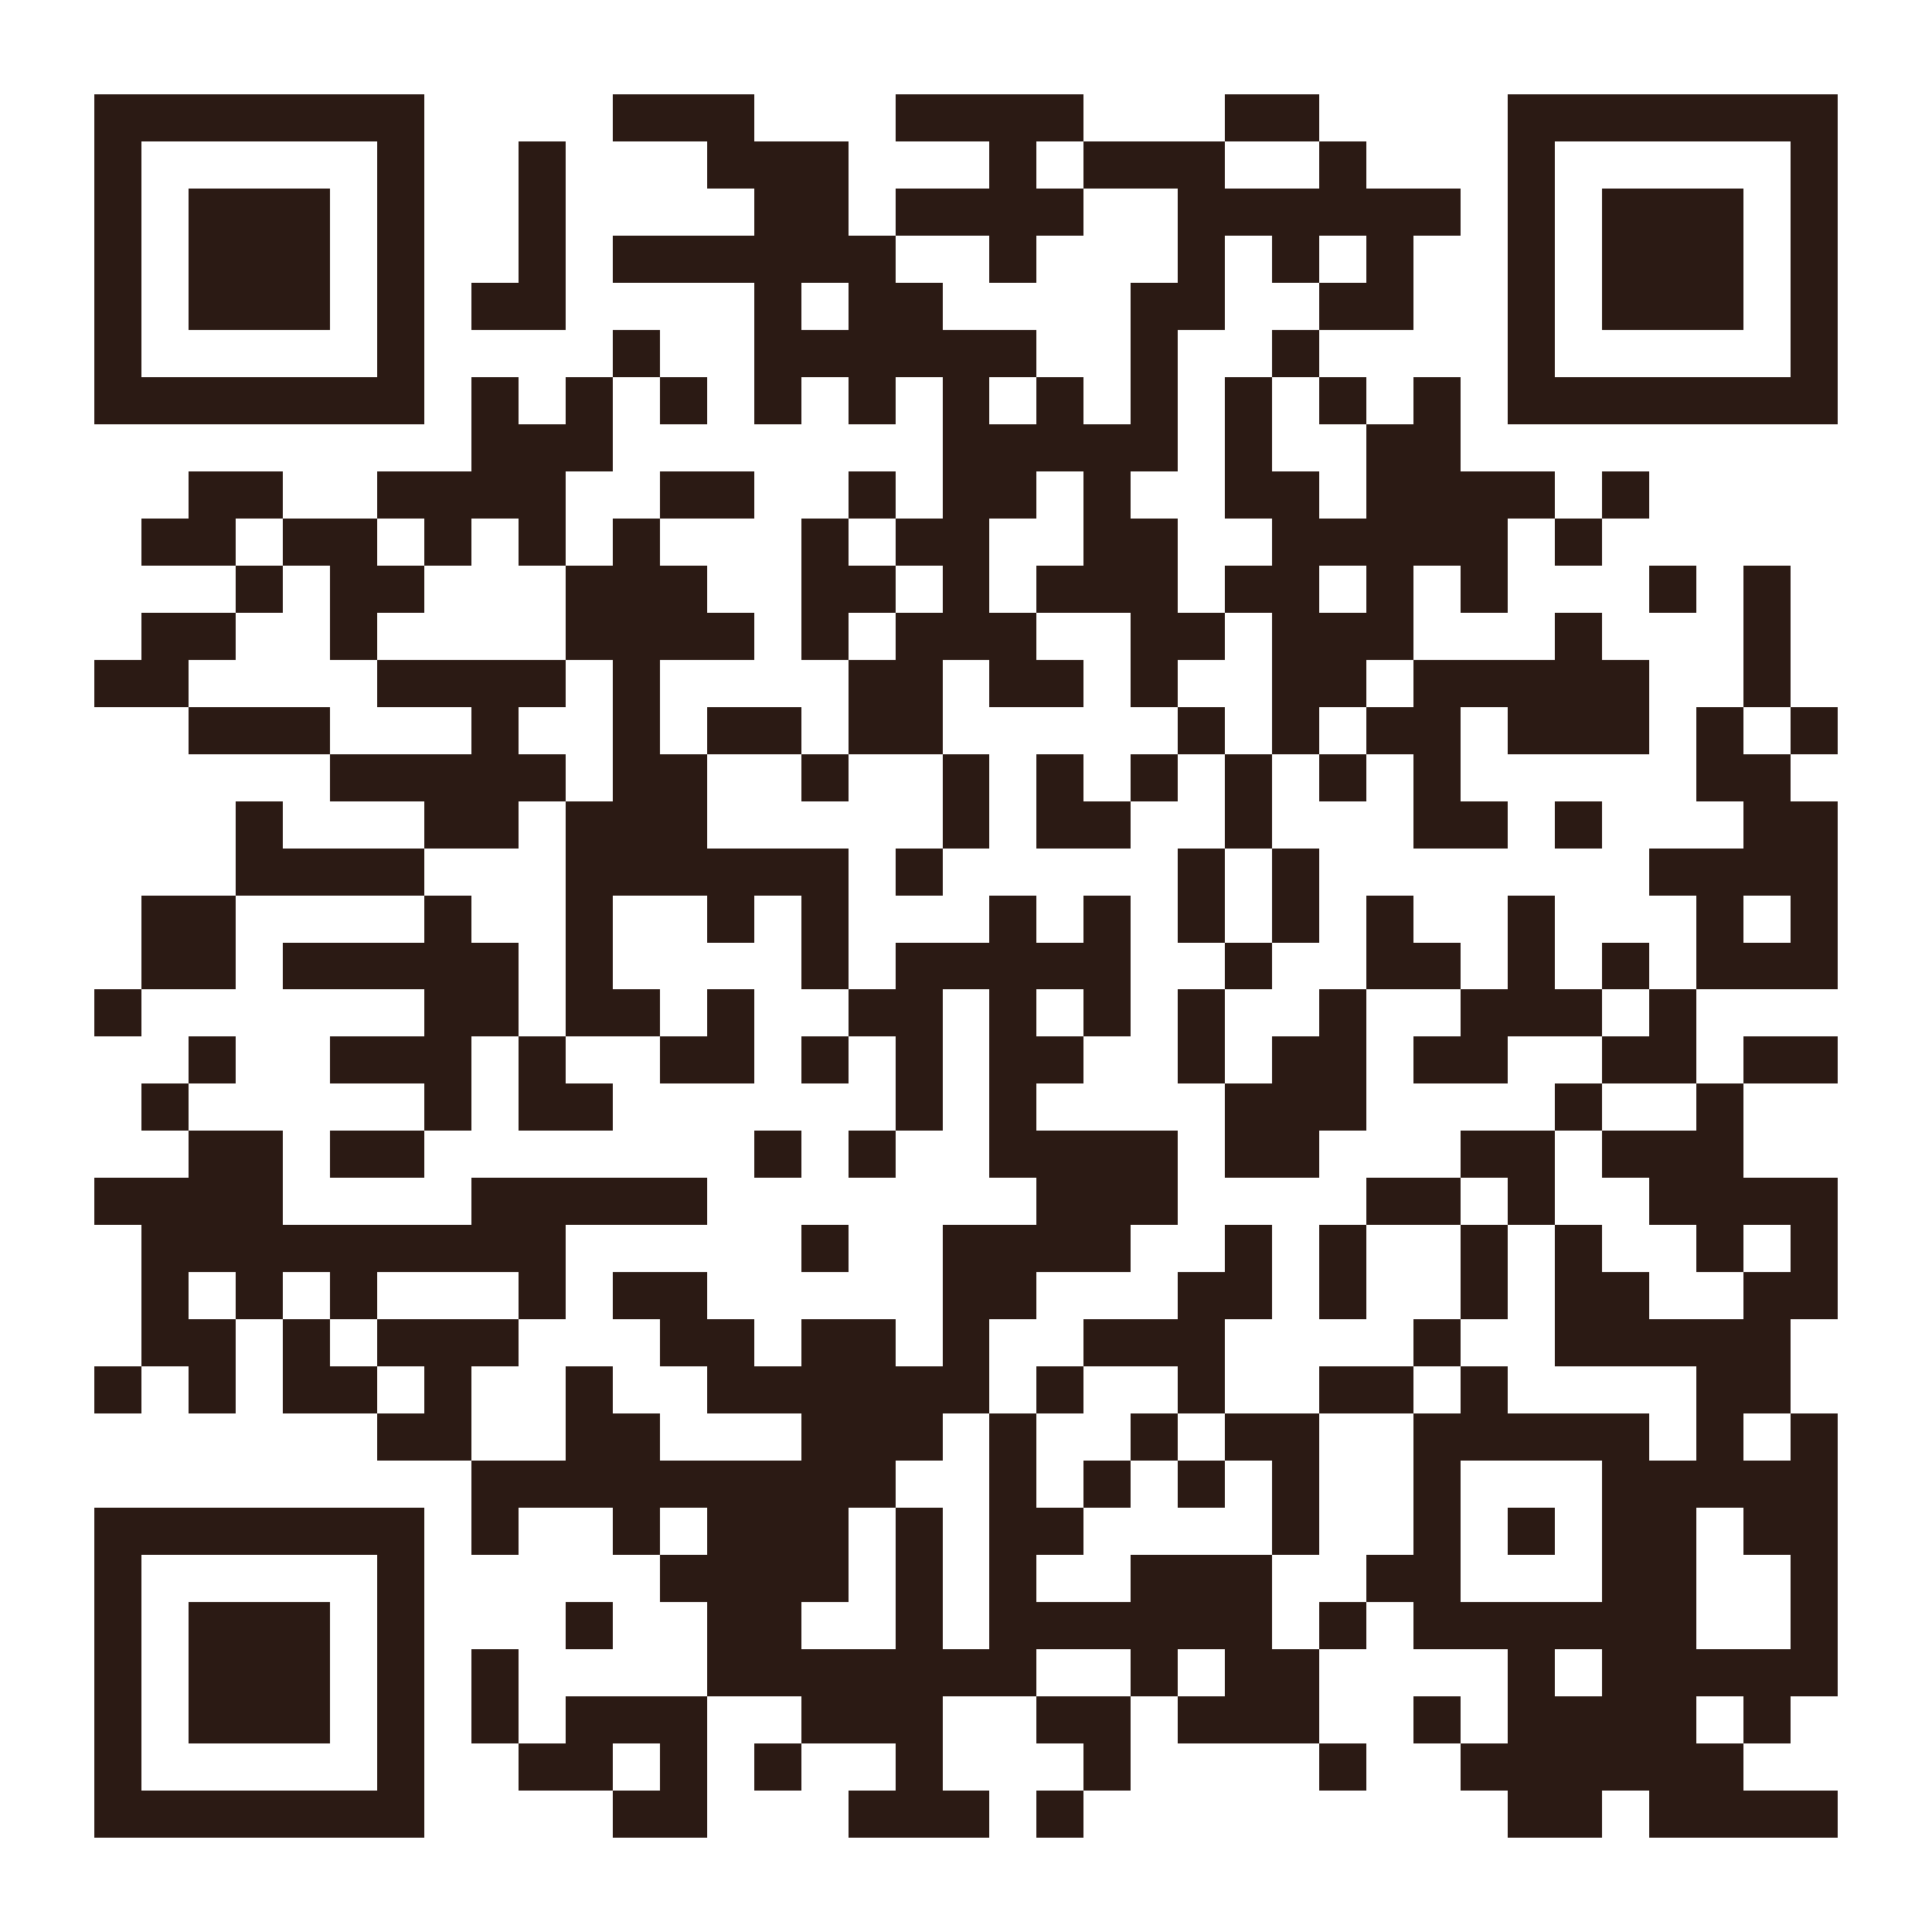
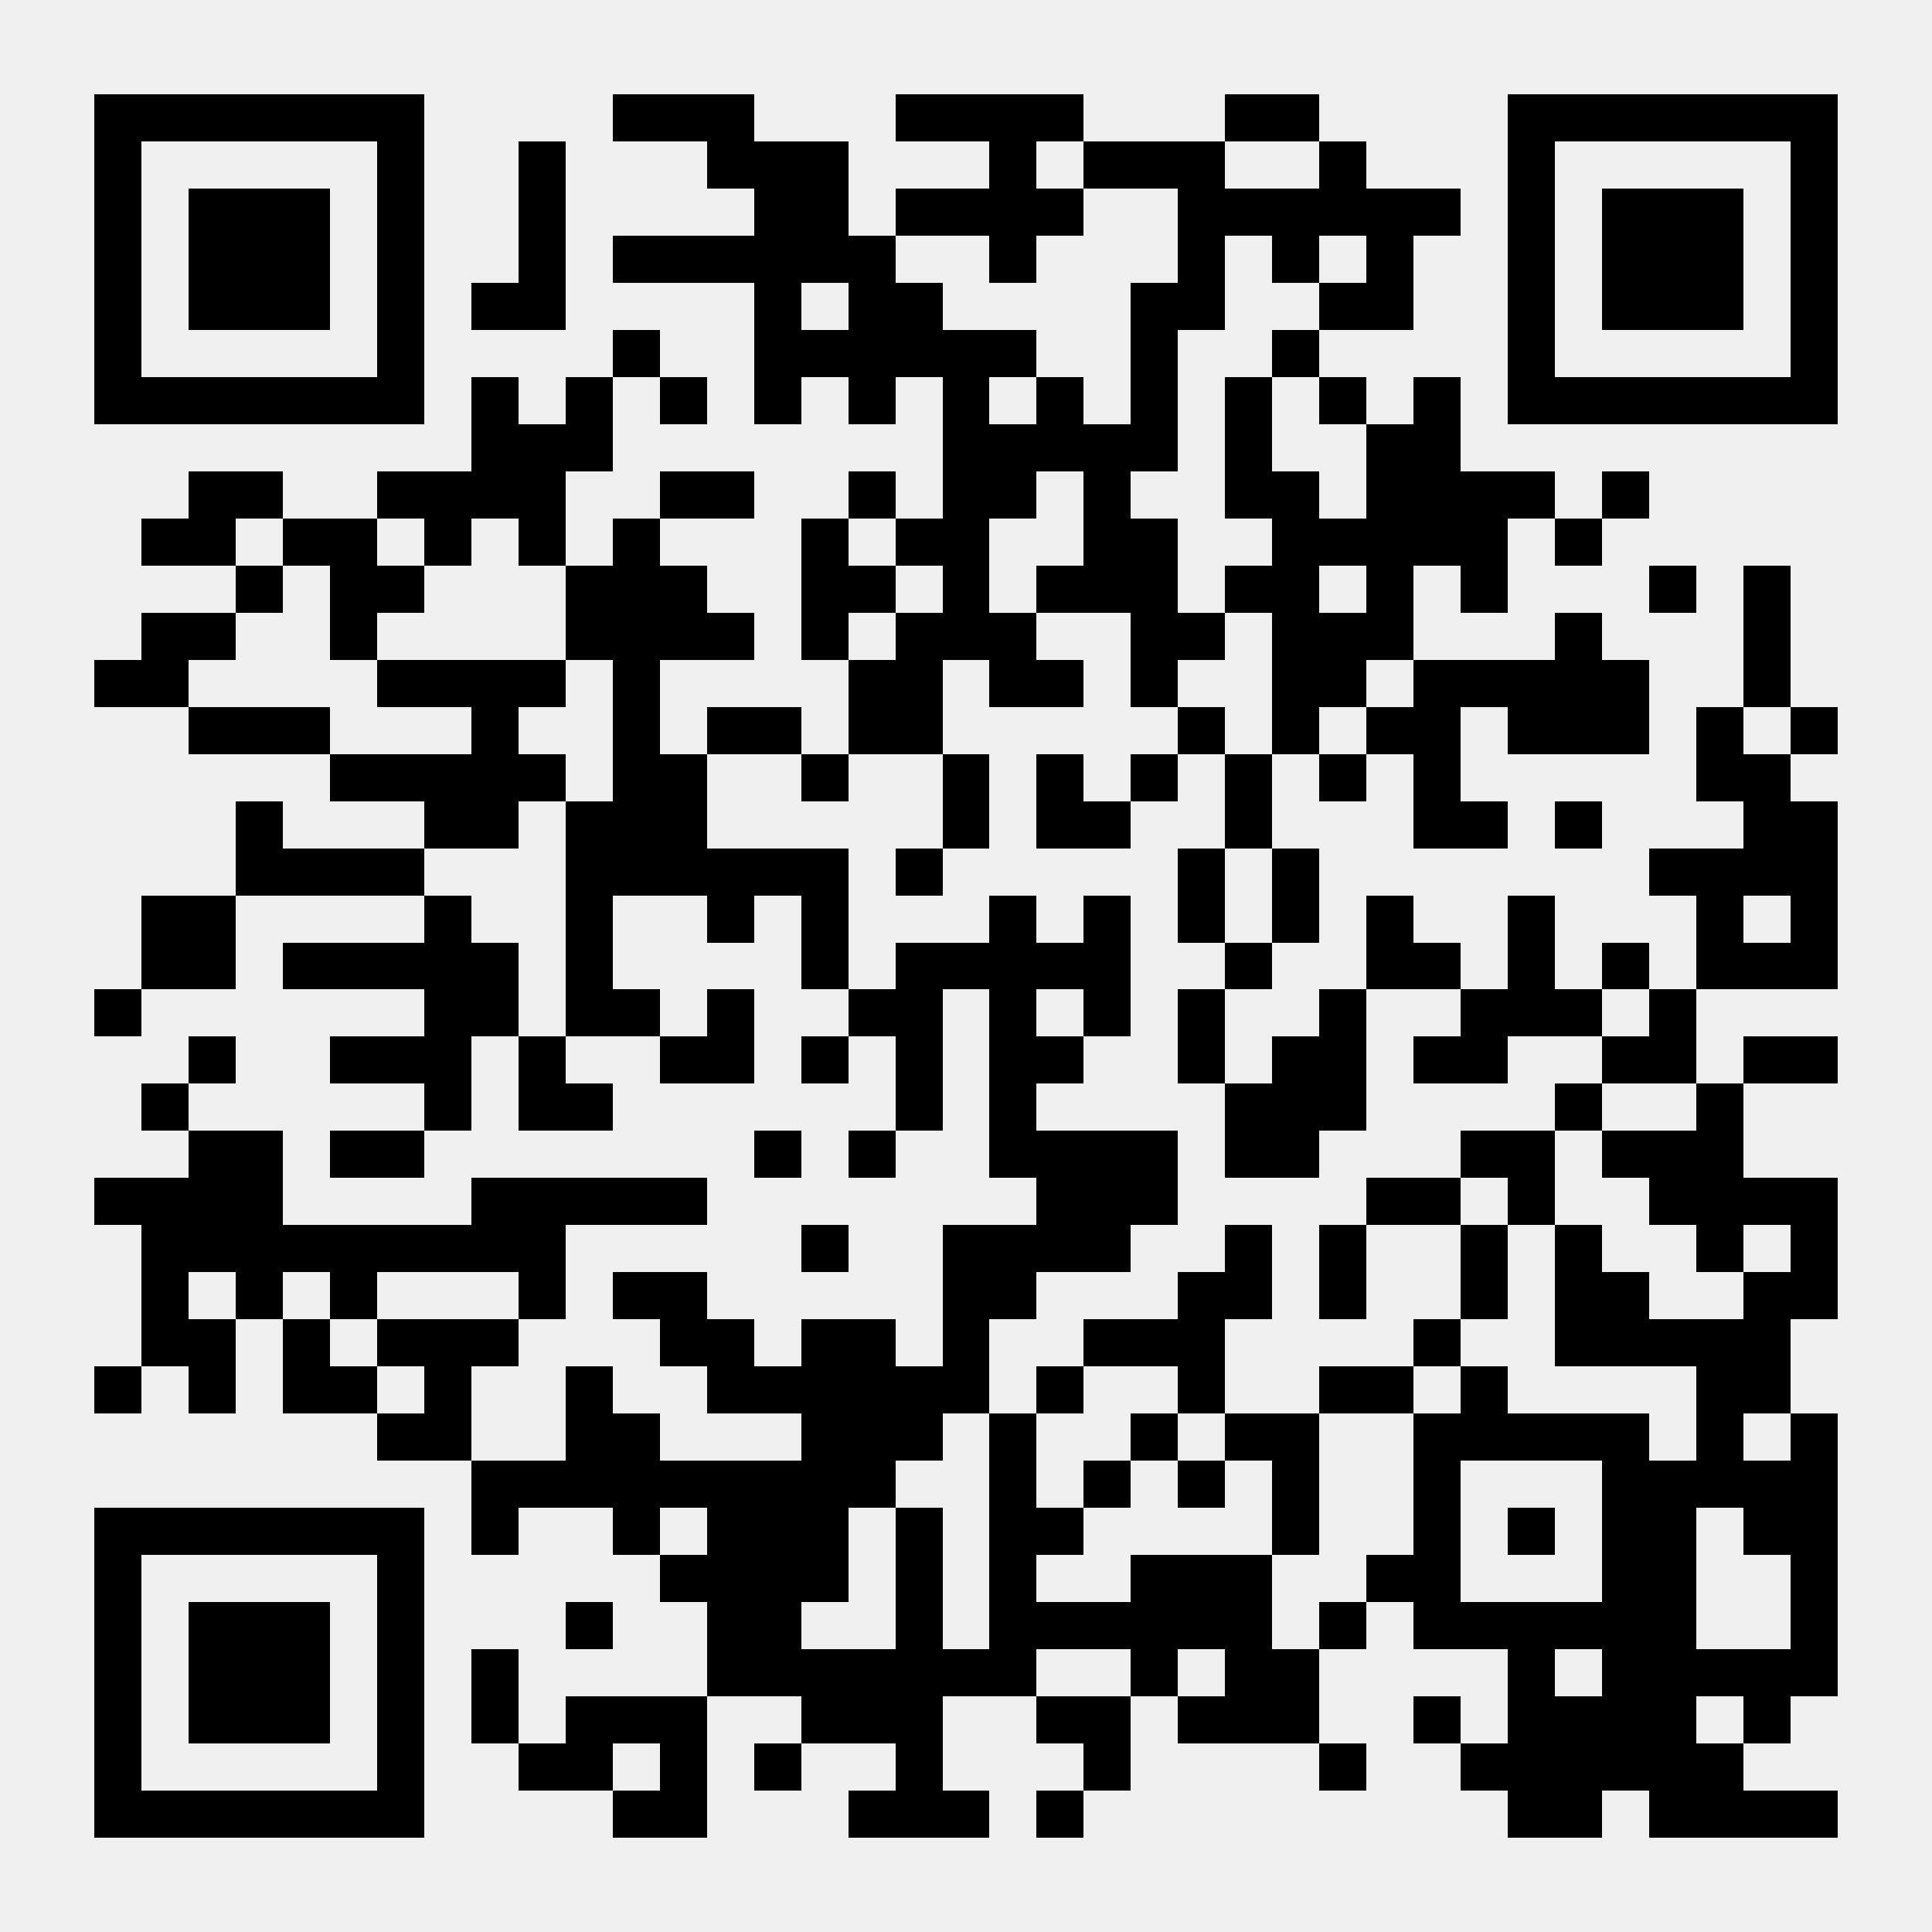
<svg xmlns="http://www.w3.org/2000/svg" viewBox="0 0 41 41" shape-rendering="crispEdges">
-   <path fill="#FFFFFF" d="M0 0h41v41H0z" />
-   <path stroke="#2B1A14" d="M2 2.5h7m4 0h3m3 0h4m3 0h2m4 0h7M2 3.5h1m5 0h1m2 0h1m3 0h3m3 0h1m1 0h3m2 0h1m3 0h1m5 0h1M2 4.5h1m1 0h3m1 0h1m2 0h1m4 0h2m1 0h4m2 0h6m1 0h1m1 0h3m1 0h1M2 5.5h1m1 0h3m1 0h1m2 0h1m1 0h6m2 0h1m3 0h1m1 0h1m1 0h1m2 0h1m1 0h3m1 0h1M2 6.5h1m1 0h3m1 0h1m1 0h2m4 0h1m1 0h2m4 0h2m2 0h2m2 0h1m1 0h3m1 0h1M2 7.5h1m5 0h1m4 0h1m2 0h6m2 0h1m2 0h1m4 0h1m5 0h1M2 8.5h7m1 0h1m1 0h1m1 0h1m1 0h1m1 0h1m1 0h1m1 0h1m1 0h1m1 0h1m1 0h1m1 0h1m1 0h7M10 9.5h3m7 0h5m1 0h1m2 0h2M4 10.5h2m2 0h4m2 0h2m2 0h1m1 0h2m1 0h1m2 0h2m1 0h4m1 0h1M3 11.5h2m1 0h2m1 0h1m1 0h1m1 0h1m3 0h1m1 0h2m2 0h2m2 0h5m1 0h1M5 12.5h1m1 0h2m3 0h3m2 0h2m1 0h1m1 0h3m1 0h2m1 0h1m1 0h1m3 0h1m1 0h1M3 13.5h2m2 0h1m4 0h4m1 0h1m1 0h3m2 0h2m1 0h3m3 0h1m3 0h1M2 14.5h2m4 0h4m1 0h1m4 0h2m1 0h2m1 0h1m2 0h2m1 0h5m2 0h1M4 15.5h3m3 0h1m2 0h1m1 0h2m1 0h2m5 0h1m1 0h1m1 0h2m1 0h3m1 0h1m1 0h1M7 16.5h5m1 0h2m2 0h1m2 0h1m1 0h1m1 0h1m1 0h1m1 0h1m1 0h1m5 0h2M5 17.5h1m3 0h2m1 0h3m5 0h1m1 0h2m2 0h1m3 0h2m1 0h1m3 0h2M5 18.5h4m3 0h6m1 0h1m5 0h1m1 0h1m7 0h4M3 19.5h2m4 0h1m2 0h1m2 0h1m1 0h1m3 0h1m1 0h1m1 0h1m1 0h1m1 0h1m2 0h1m3 0h1m1 0h1M3 20.5h2m1 0h5m1 0h1m4 0h1m1 0h5m2 0h1m2 0h2m1 0h1m1 0h1m1 0h3M2 21.5h1m6 0h2m1 0h2m1 0h1m2 0h2m1 0h1m1 0h1m1 0h1m2 0h1m2 0h3m1 0h1M4 22.5h1m2 0h3m1 0h1m2 0h2m1 0h1m1 0h1m1 0h2m2 0h1m1 0h2m1 0h2m2 0h2m1 0h2M3 23.5h1m5 0h1m1 0h2m6 0h1m1 0h1m4 0h3m4 0h1m2 0h1M4 24.5h2m1 0h2m7 0h1m1 0h1m2 0h4m1 0h2m3 0h2m1 0h3M2 25.5h4m4 0h5m7 0h3m4 0h2m1 0h1m2 0h4M3 26.5h9m5 0h1m2 0h4m2 0h1m1 0h1m2 0h1m1 0h1m2 0h1m1 0h1M3 27.5h1m1 0h1m1 0h1m3 0h1m1 0h2m5 0h2m3 0h2m1 0h1m2 0h1m1 0h2m2 0h2M3 28.5h2m1 0h1m1 0h3m3 0h2m1 0h2m1 0h1m2 0h3m4 0h1m2 0h5M2 29.5h1m1 0h1m1 0h2m1 0h1m2 0h1m2 0h6m1 0h1m2 0h1m2 0h2m1 0h1m4 0h2M8 30.5h2m2 0h2m3 0h3m1 0h1m2 0h1m1 0h2m2 0h5m1 0h1m1 0h1M10 31.5h9m2 0h1m1 0h1m1 0h1m1 0h1m2 0h1m3 0h5M2 32.5h7m1 0h1m2 0h1m1 0h3m1 0h1m1 0h2m4 0h1m2 0h1m1 0h1m1 0h2m1 0h2M2 33.5h1m5 0h1m5 0h4m1 0h1m1 0h1m2 0h3m2 0h2m3 0h2m2 0h1M2 34.5h1m1 0h3m1 0h1m3 0h1m2 0h2m2 0h1m1 0h6m1 0h1m1 0h6m2 0h1M2 35.5h1m1 0h3m1 0h1m1 0h1m4 0h7m2 0h1m1 0h2m4 0h1m1 0h5M2 36.5h1m1 0h3m1 0h1m1 0h1m1 0h3m2 0h3m2 0h2m1 0h3m2 0h1m1 0h4m1 0h1M2 37.5h1m5 0h1m2 0h2m1 0h1m1 0h1m2 0h1m3 0h1m4 0h1m2 0h6M2 38.5h7m4 0h2m3 0h3m1 0h1m9 0h2m1 0h4" />
+   <path stroke="#000000" d="M2 2.5h7m4 0h3m3 0h4m3 0h2m4 0h7M2 3.5h1m5 0h1m2 0h1m3 0h3m3 0h1m1 0h3m2 0h1m3 0h1m5 0h1M2 4.5h1m1 0h3m1 0h1m2 0h1m4 0h2m1 0h4m2 0h6m1 0h1m1 0h3m1 0h1M2 5.5h1m1 0h3m1 0h1m2 0h1m1 0h6m2 0h1m3 0h1m1 0h1m1 0h1m2 0h1m1 0h3m1 0h1M2 6.5h1m1 0h3m1 0h1m1 0h2m4 0h1m1 0h2m4 0h2m2 0h2m2 0h1m1 0h3m1 0h1M2 7.5h1m5 0h1m4 0h1m2 0h6m2 0h1m2 0h1m4 0h1m5 0h1M2 8.5h7m1 0h1m1 0h1m1 0h1m1 0h1m1 0h1m1 0h1m1 0h1m1 0h1m1 0h1m1 0h1m1 0h1m1 0h7M10 9.5h3m7 0h5m1 0h1m2 0h2M4 10.5h2m2 0h4m2 0h2m2 0h1m1 0h2m1 0h1m2 0h2m1 0h4m1 0h1M3 11.5h2m1 0h2m1 0h1m1 0h1m1 0h1m3 0h1m1 0h2m2 0h2m2 0h5m1 0h1M5 12.5h1m1 0h2m3 0h3m2 0h2m1 0h1m1 0h3m1 0h2m1 0h1m1 0h1m3 0h1m1 0h1M3 13.5h2m2 0h1m4 0h4m1 0h1m1 0h3m2 0h2m1 0h3m3 0h1m3 0h1M2 14.5h2m4 0h4m1 0h1m4 0h2m1 0h2m1 0h1m2 0h2m1 0h5m2 0h1M4 15.5h3m3 0h1m2 0h1m1 0h2m1 0h2m5 0h1m1 0h1m1 0h2m1 0h3m1 0h1m1 0h1M7 16.5h5m1 0h2m2 0h1m2 0h1m1 0h1m1 0h1m1 0h1m1 0h1m1 0h1m5 0h2M5 17.5h1m3 0h2m1 0h3m5 0h1m1 0h2m2 0h1m3 0h2m1 0h1m3 0h2M5 18.5h4m3 0h6m1 0h1m5 0h1m1 0h1m7 0h4M3 19.5h2m4 0h1m2 0h1m2 0h1m1 0h1m3 0h1m1 0h1m1 0h1m1 0h1m1 0h1m2 0h1m3 0h1m1 0h1M3 20.5h2m1 0h5m1 0h1m4 0h1m1 0h5m2 0h1m2 0h2m1 0h1m1 0h1m1 0h3M2 21.5h1m6 0h2m1 0h2m1 0h1m2 0h2m1 0h1m1 0h1m1 0h1m2 0h1m2 0h3m1 0h1M4 22.5h1m2 0h3m1 0h1m2 0h2m1 0h1m1 0h1m1 0h2m2 0h1m1 0h2m1 0h2m2 0h2m1 0h2M3 23.5h1m5 0h1m1 0h2m6 0h1m1 0h1m4 0h3m4 0h1m2 0h1M4 24.5h2m1 0h2m7 0h1m1 0h1m2 0h4m1 0h2m3 0h2m1 0h3M2 25.5h4m4 0h5m7 0h3m4 0h2m1 0h1m2 0h4M3 26.5h9m5 0h1m2 0h4m2 0h1m1 0h1m2 0h1m1 0h1m2 0h1m1 0h1M3 27.5h1m1 0h1m1 0h1m3 0h1m1 0h2m5 0h2m3 0h2m1 0h1m2 0h1m1 0h2m2 0h2M3 28.5h2m1 0h1m1 0h3m3 0h2m1 0h2m1 0h1m2 0h3m4 0h1m2 0h5M2 29.5h1m1 0h1m1 0h2m1 0h1m2 0h1m2 0h6m1 0h1m2 0h1m2 0h2m1 0h1m4 0h2M8 30.5h2m2 0h2m3 0h3m1 0h1m2 0h1m1 0h2m2 0h5m1 0h1m1 0h1M10 31.5h9m2 0h1m1 0h1m1 0h1m1 0h1m2 0h1m3 0h5M2 32.5h7m1 0h1m2 0h1m1 0h3m1 0h1m1 0h2m4 0h1m2 0h1m1 0h1m1 0h2m1 0h2M2 33.5h1m5 0h1m5 0h4m1 0h1m1 0h1m2 0h3m2 0h2m3 0h2m2 0h1M2 34.5h1m1 0h3m1 0h1m3 0h1m2 0h2m2 0h1m1 0h6m1 0h1m1 0h6m2 0h1M2 35.5h1m1 0h3m1 0h1m1 0h1m4 0h7m2 0h1m1 0h2m4 0h1m1 0h5M2 36.5h1m1 0h3m1 0h1m1 0h1m1 0h3m2 0h3m2 0h2m1 0h3m2 0h1m1 0h4m1 0h1M2 37.5h1m5 0h1m2 0h2m1 0h1m1 0h1m2 0h1m3 0h1m4 0h1m2 0h6M2 38.5h7m4 0h2m3 0h3m1 0h1m9 0h2m1 0h4" />
</svg>
